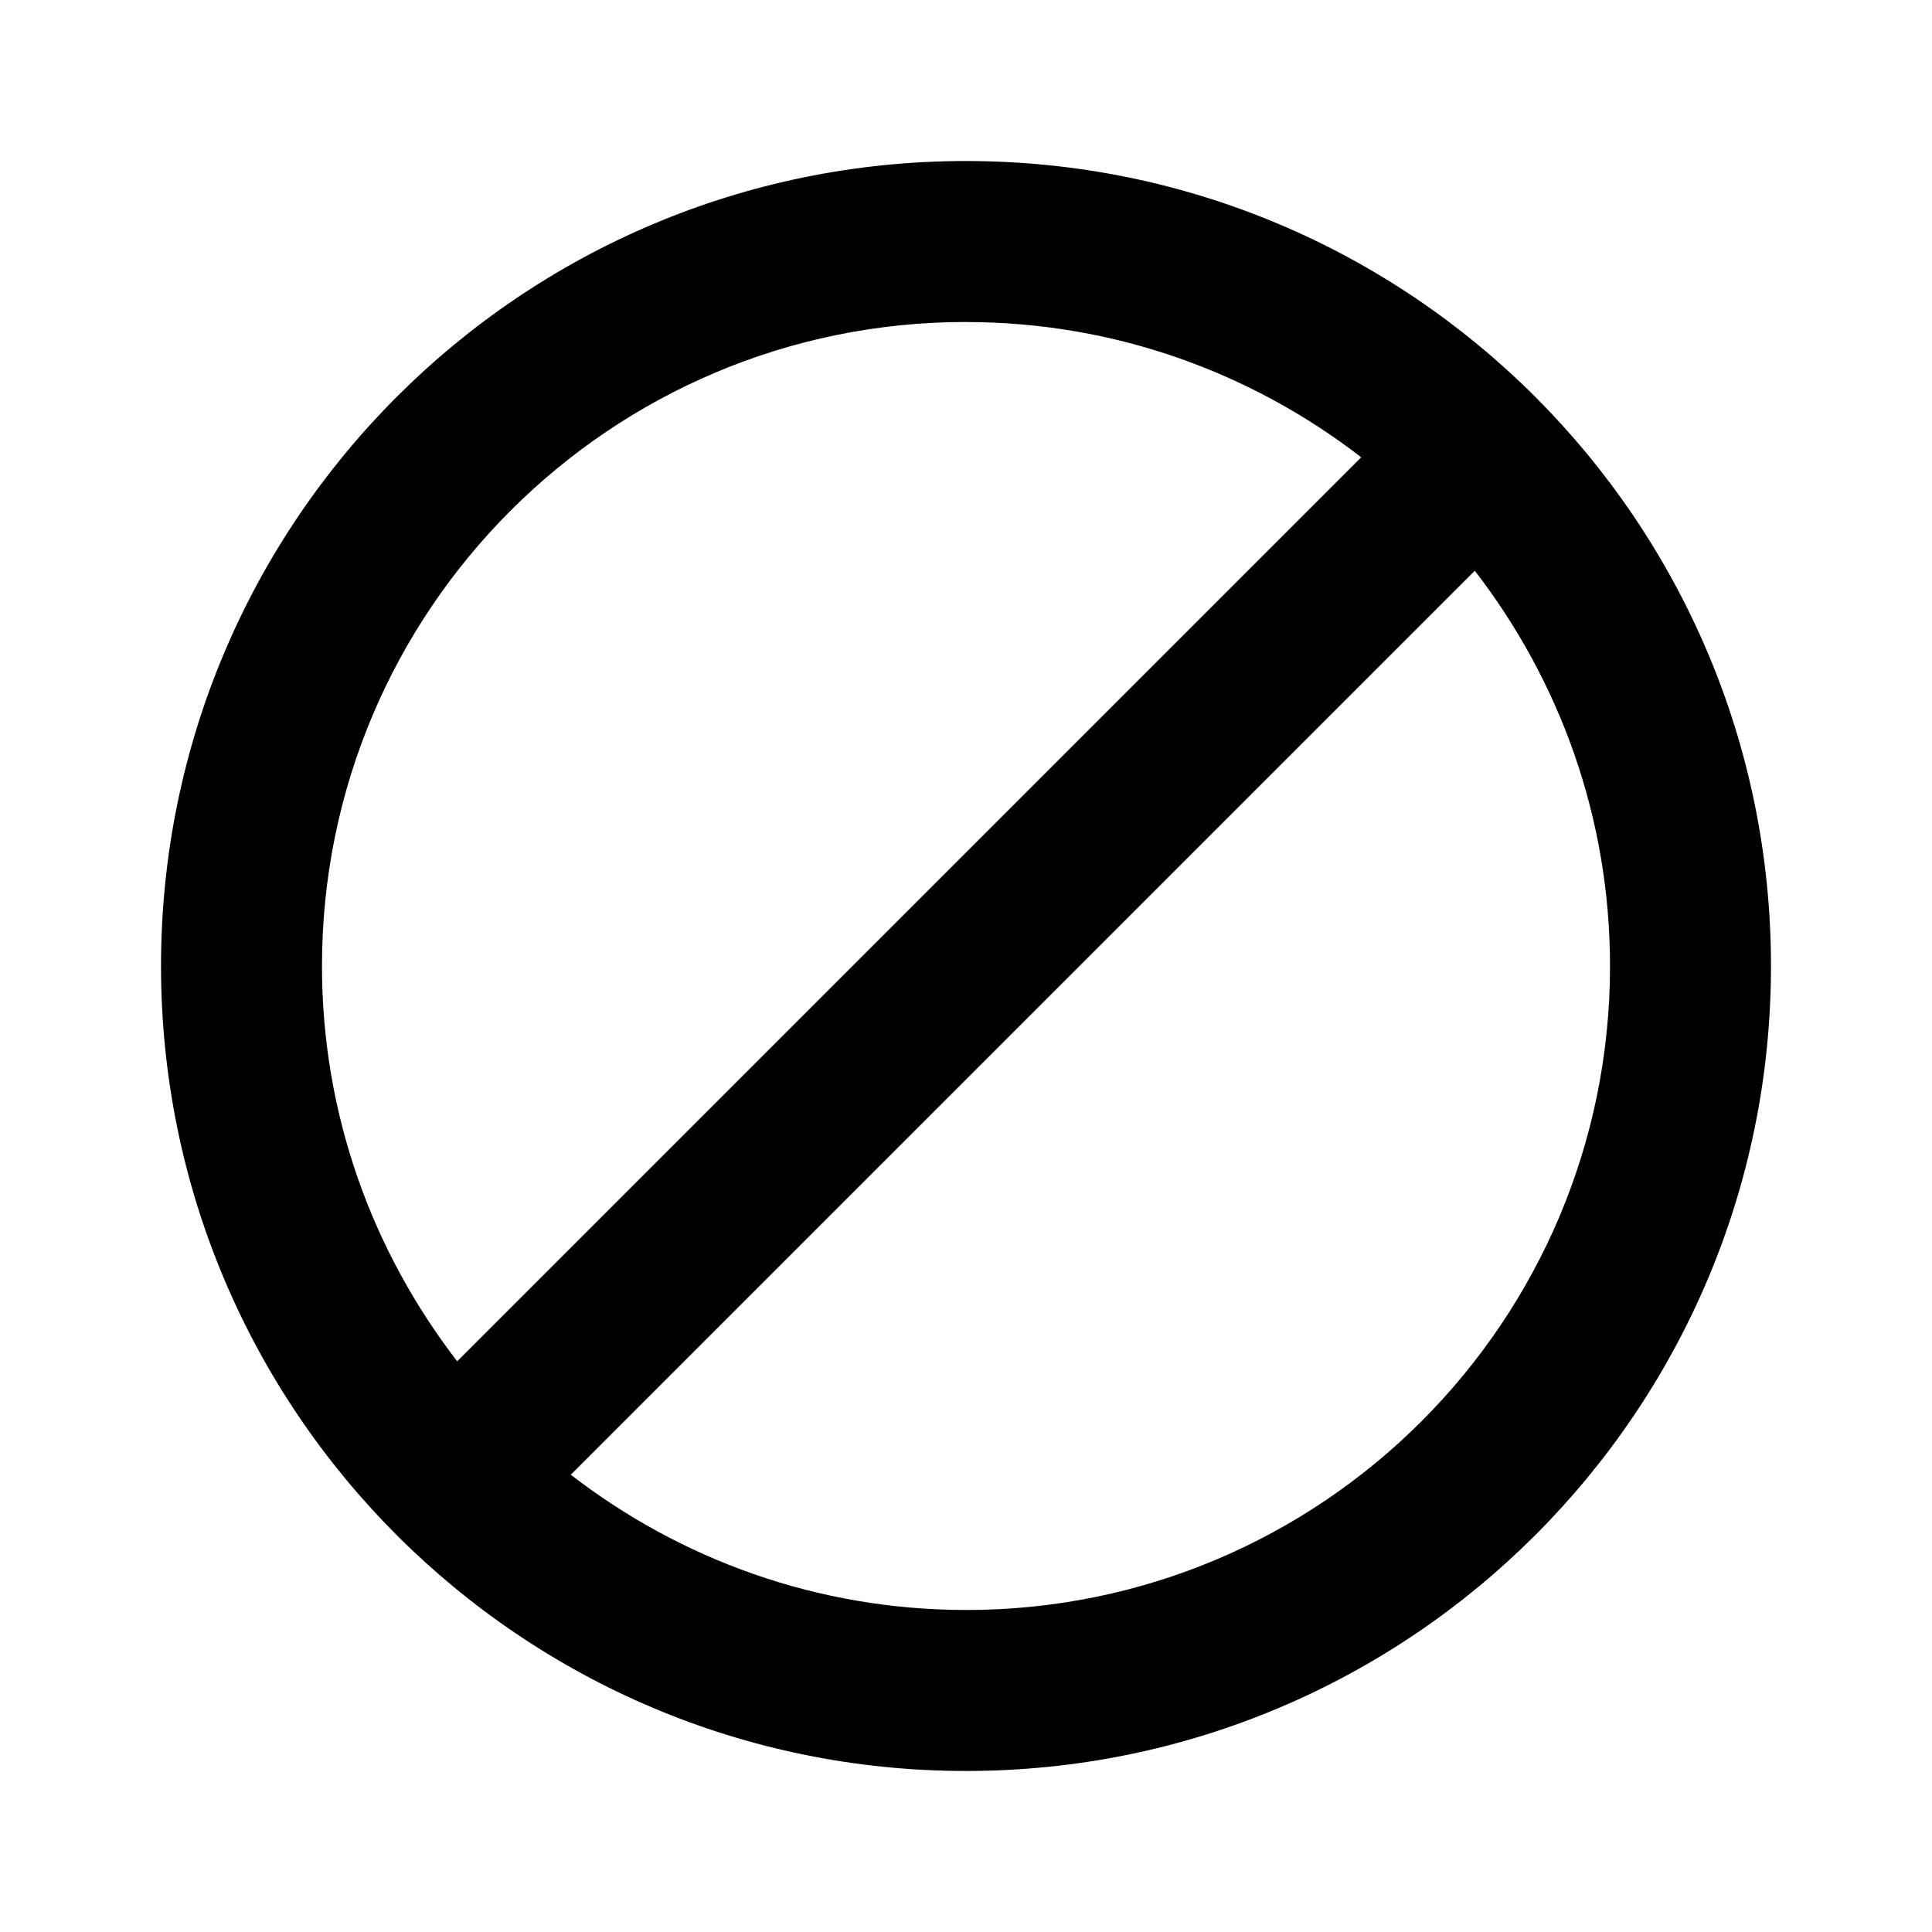
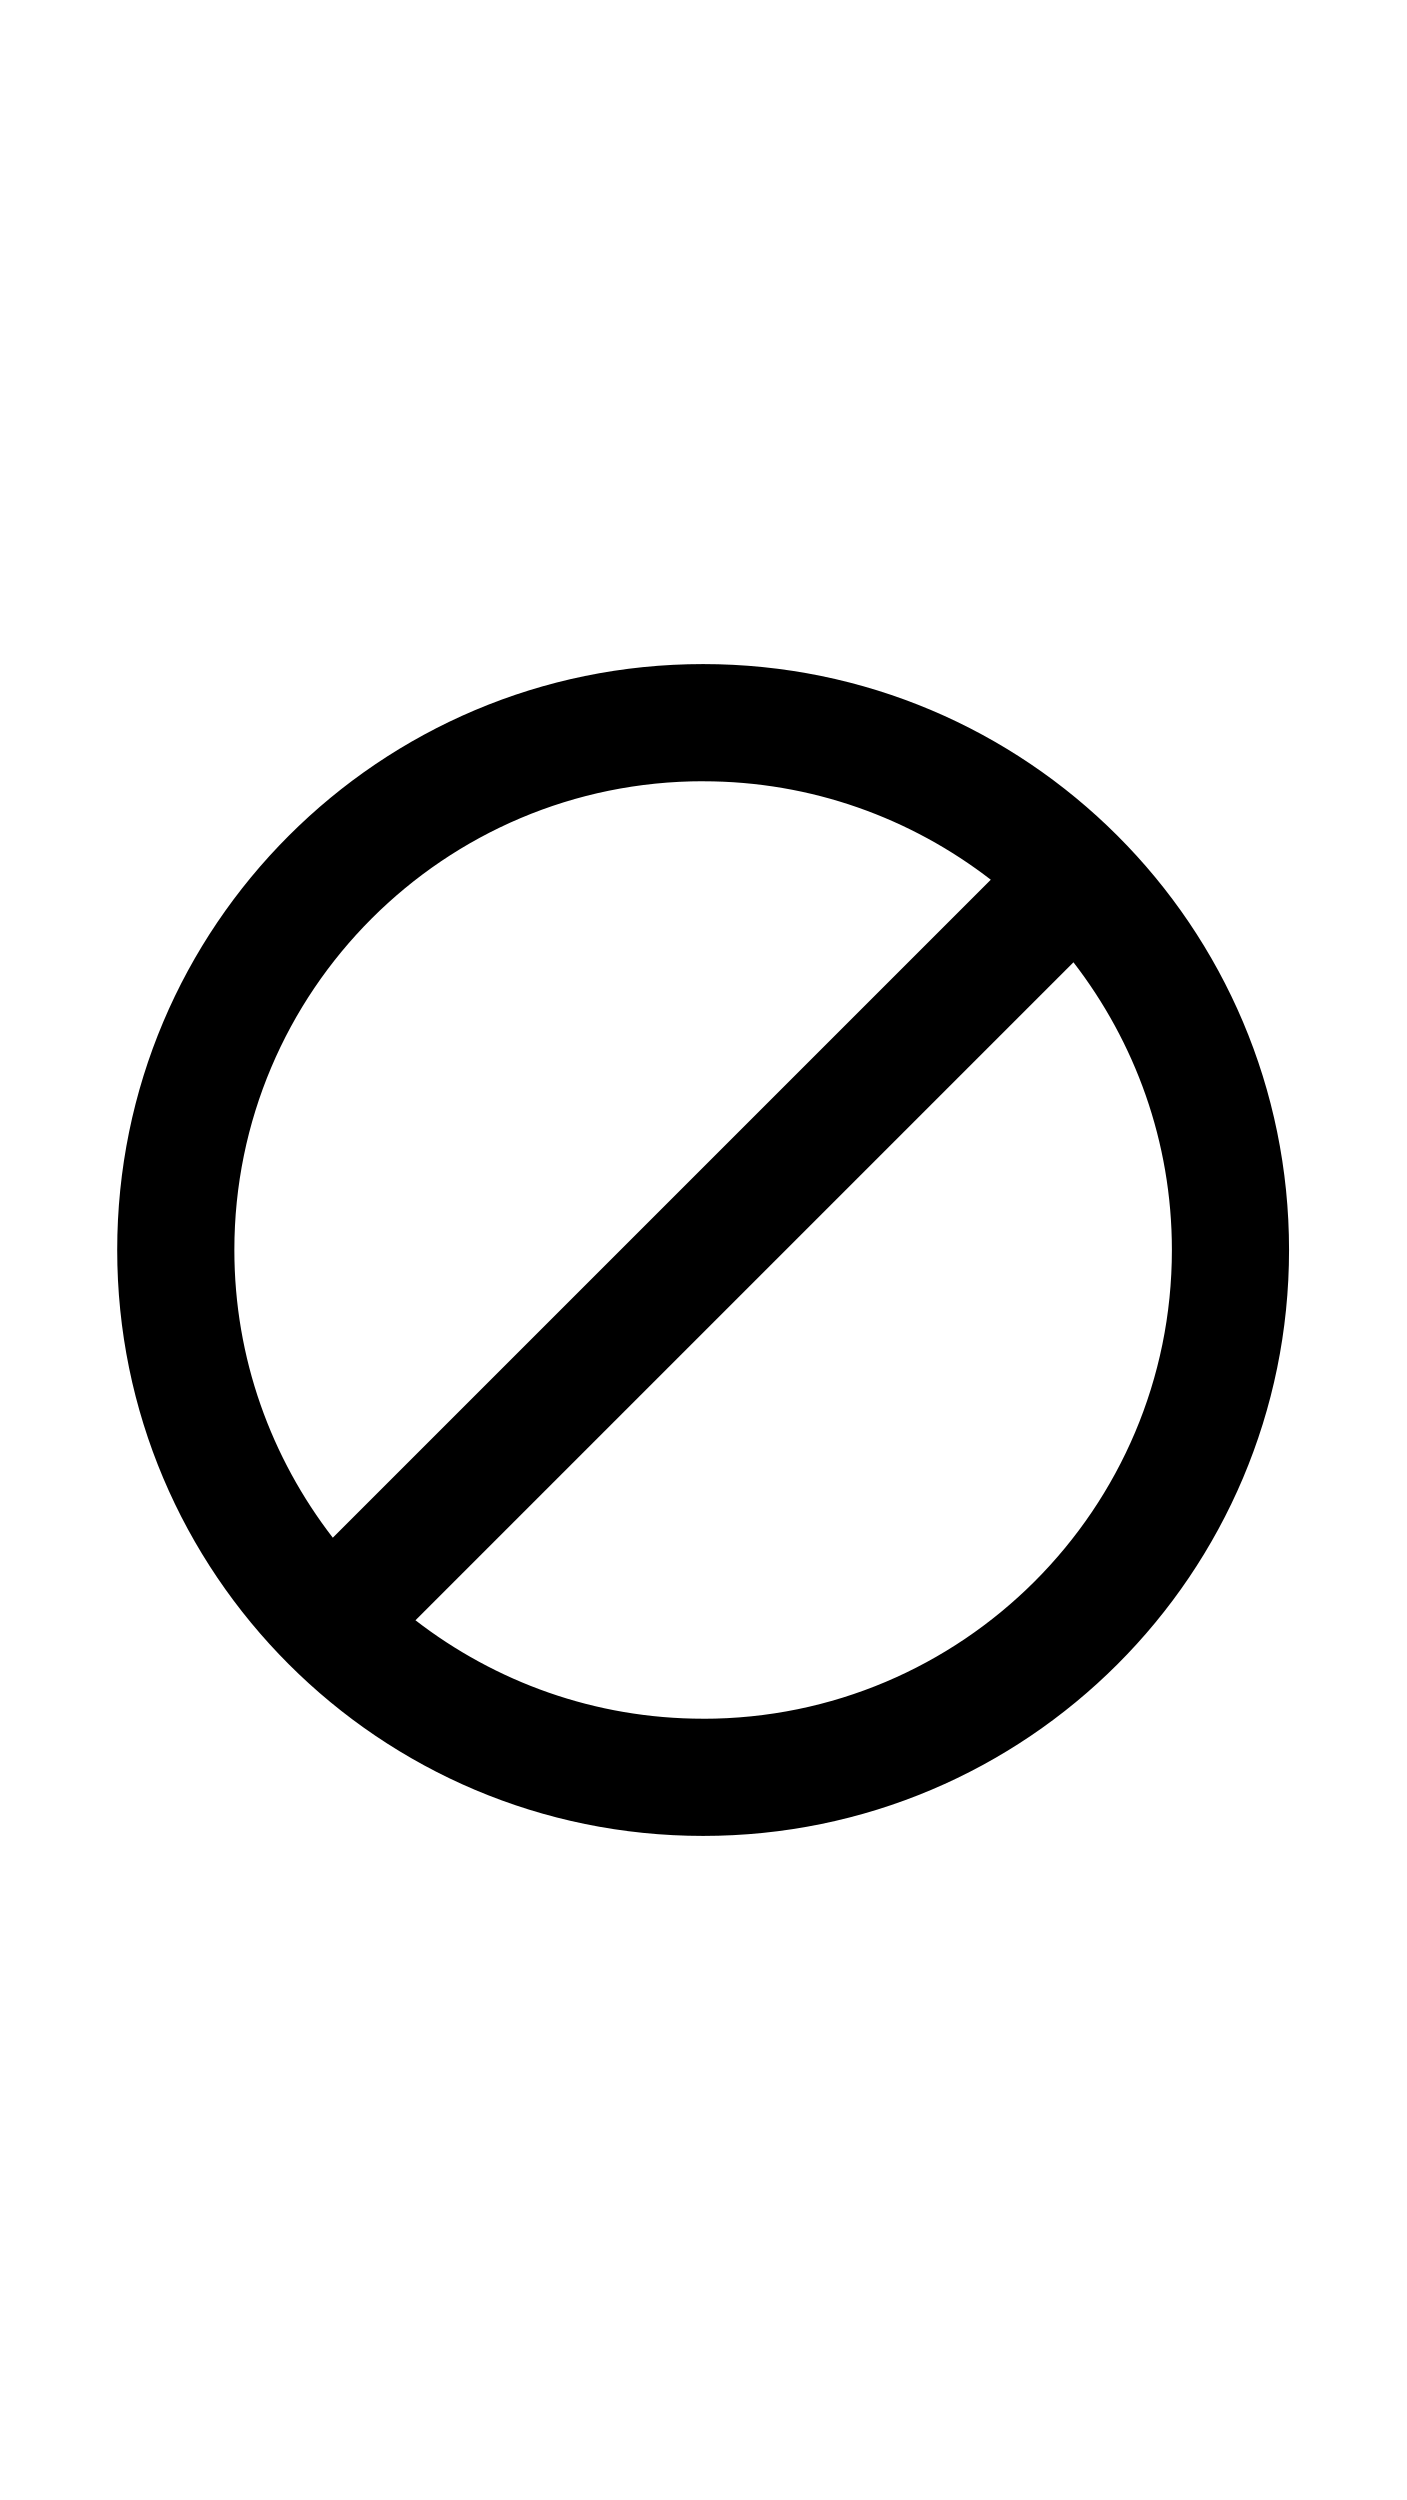
- <svg xmlns="http://www.w3.org/2000/svg" version="1.1" width="32" height="32" viewBox="0 0 32 32">
+ <svg xmlns="http://www.w3.org/2000/svg" version="1.1" width="18" height="32" viewBox="0 0 32 32">
  <path d="M16 2.667c7.364 0 13.333 5.97 13.333 13.333v0c0 7.364-5.97 13.333-13.333 13.333v0c-7.364 0-13.333-5.97-13.333-13.333v0c0-7.364 5.97-13.333 13.333-13.333v0zM16 5.333c-5.891 0-10.667 4.776-10.667 10.667v0c0 2.467 0.84 4.733 2.24 6.547l14.973-14.973c-1.813-1.4-4.080-2.24-6.547-2.24zM16 26.667c5.891 0 10.667-4.776 10.667-10.667v0c0-2.467-0.84-4.733-2.24-6.547l-14.973 14.973c1.813 1.4 4.080 2.24 6.547 2.24z" />
</svg>
